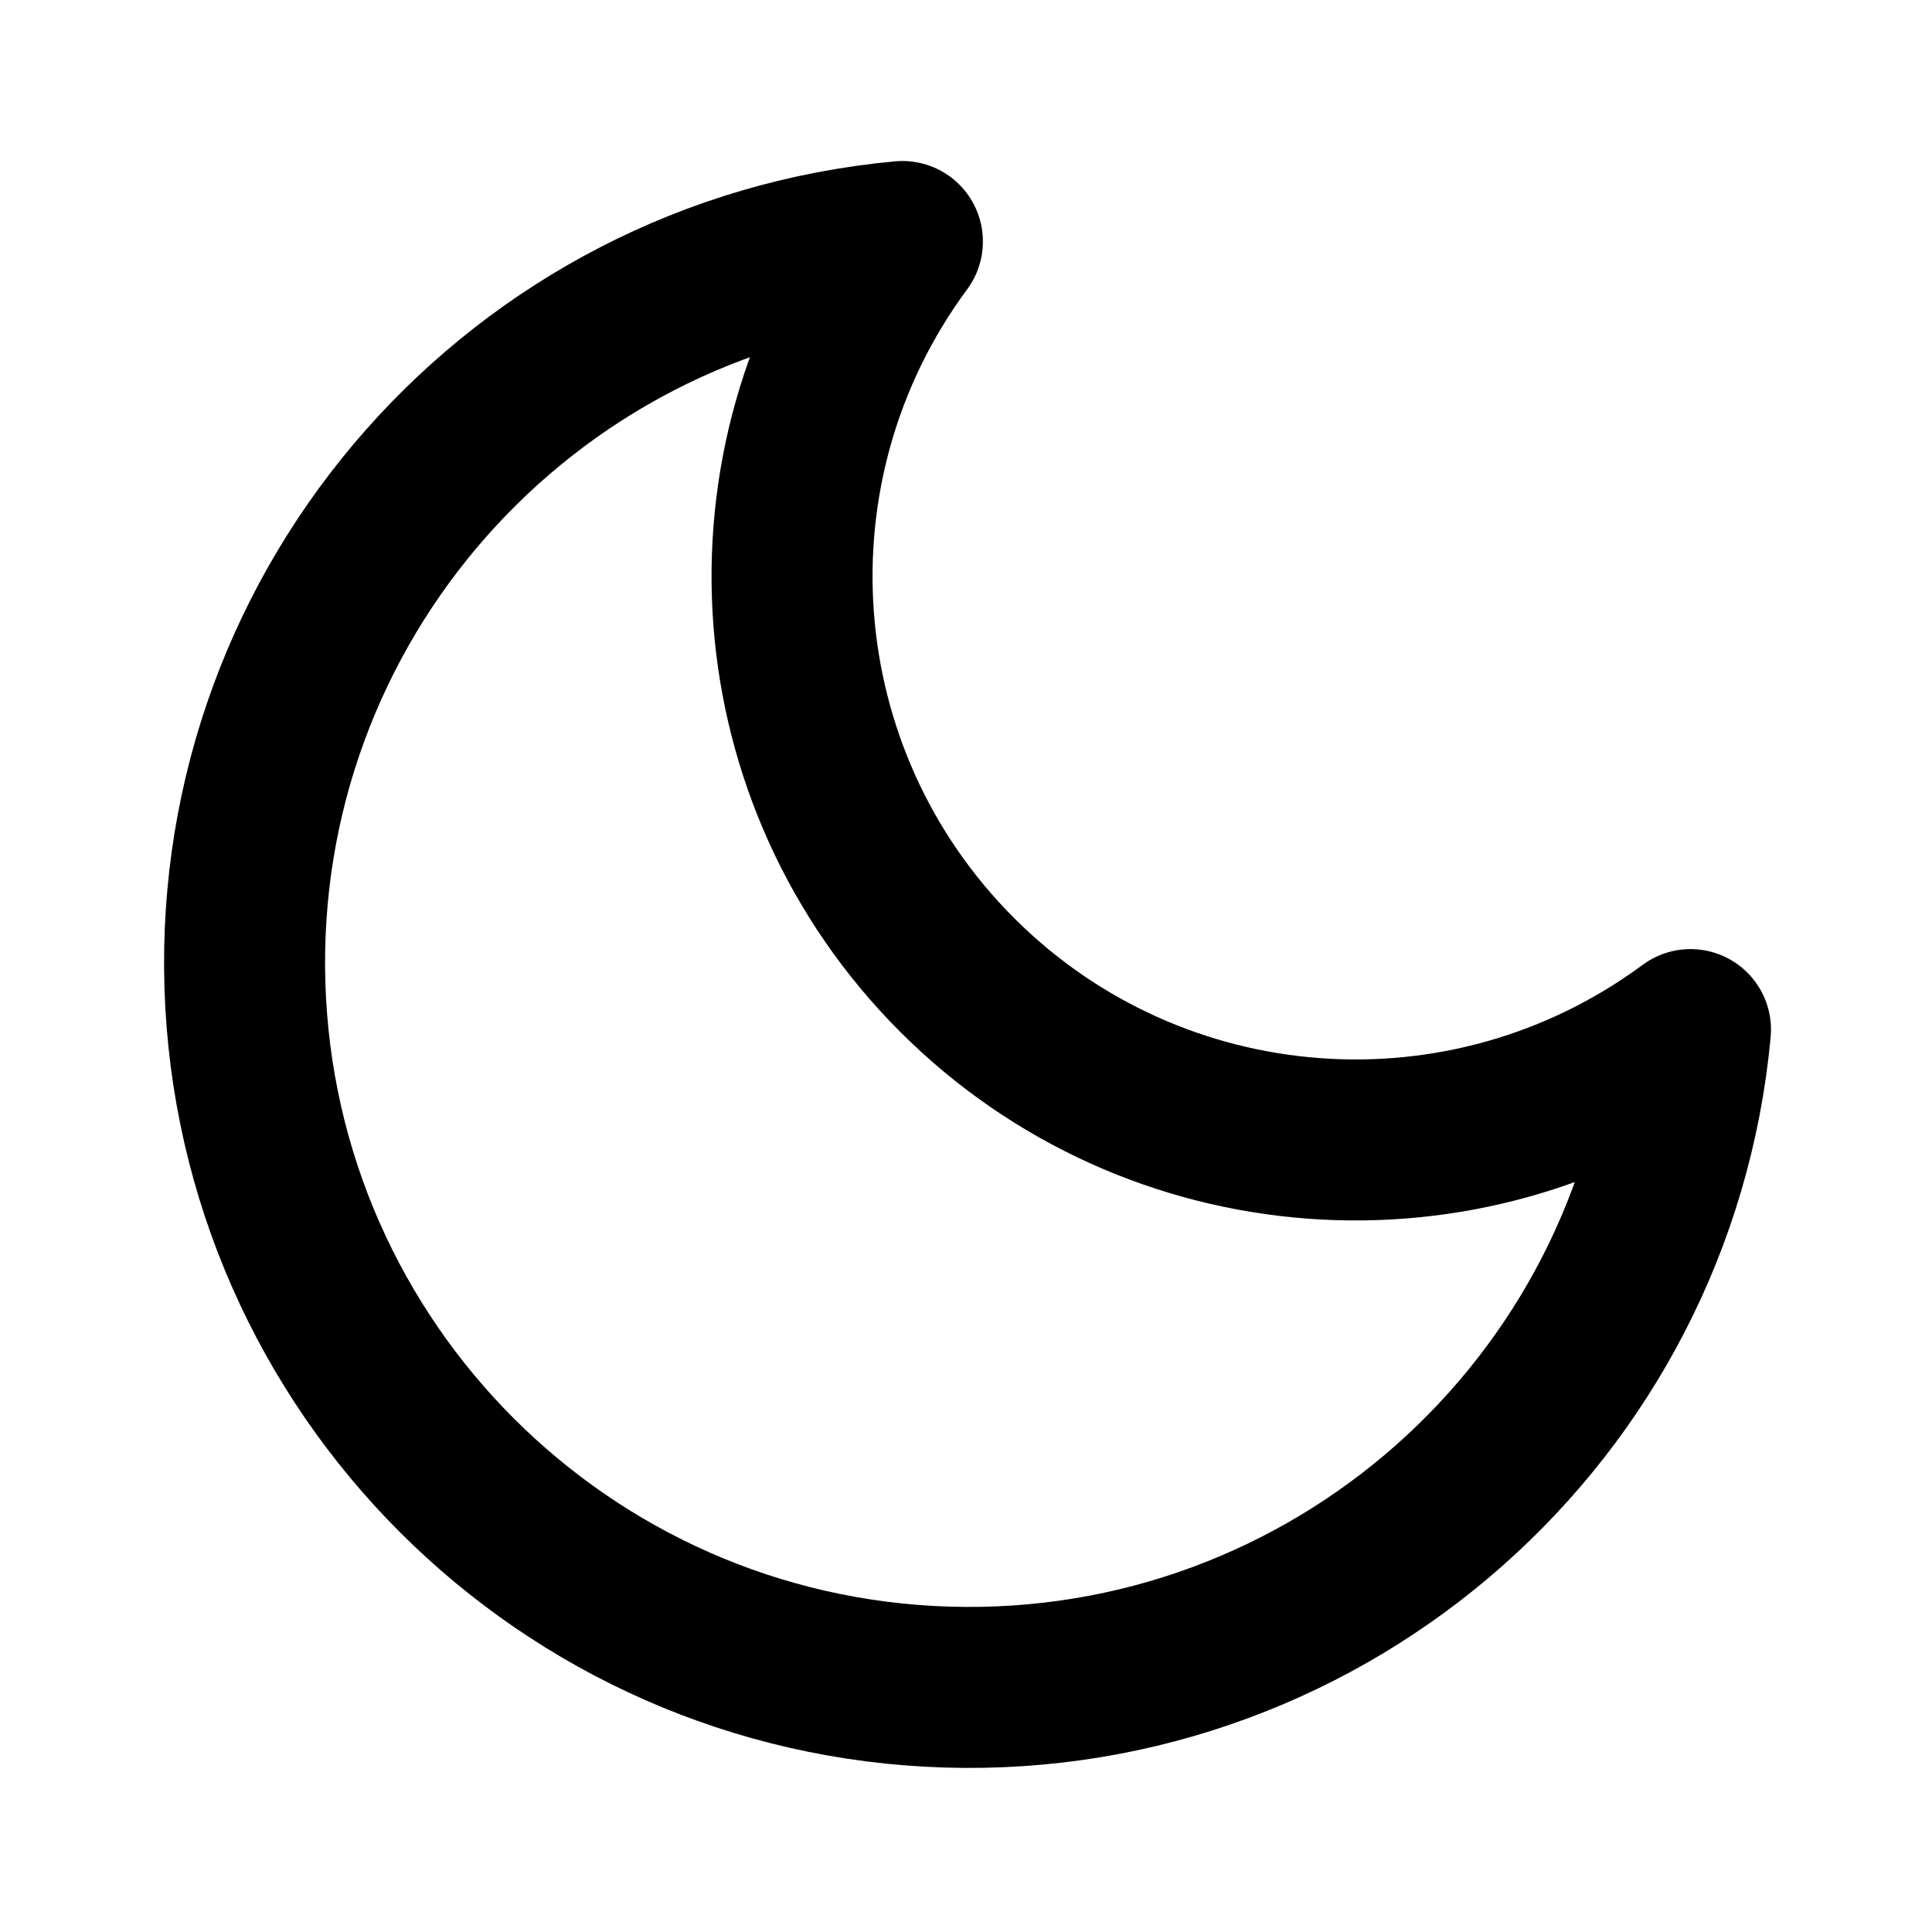
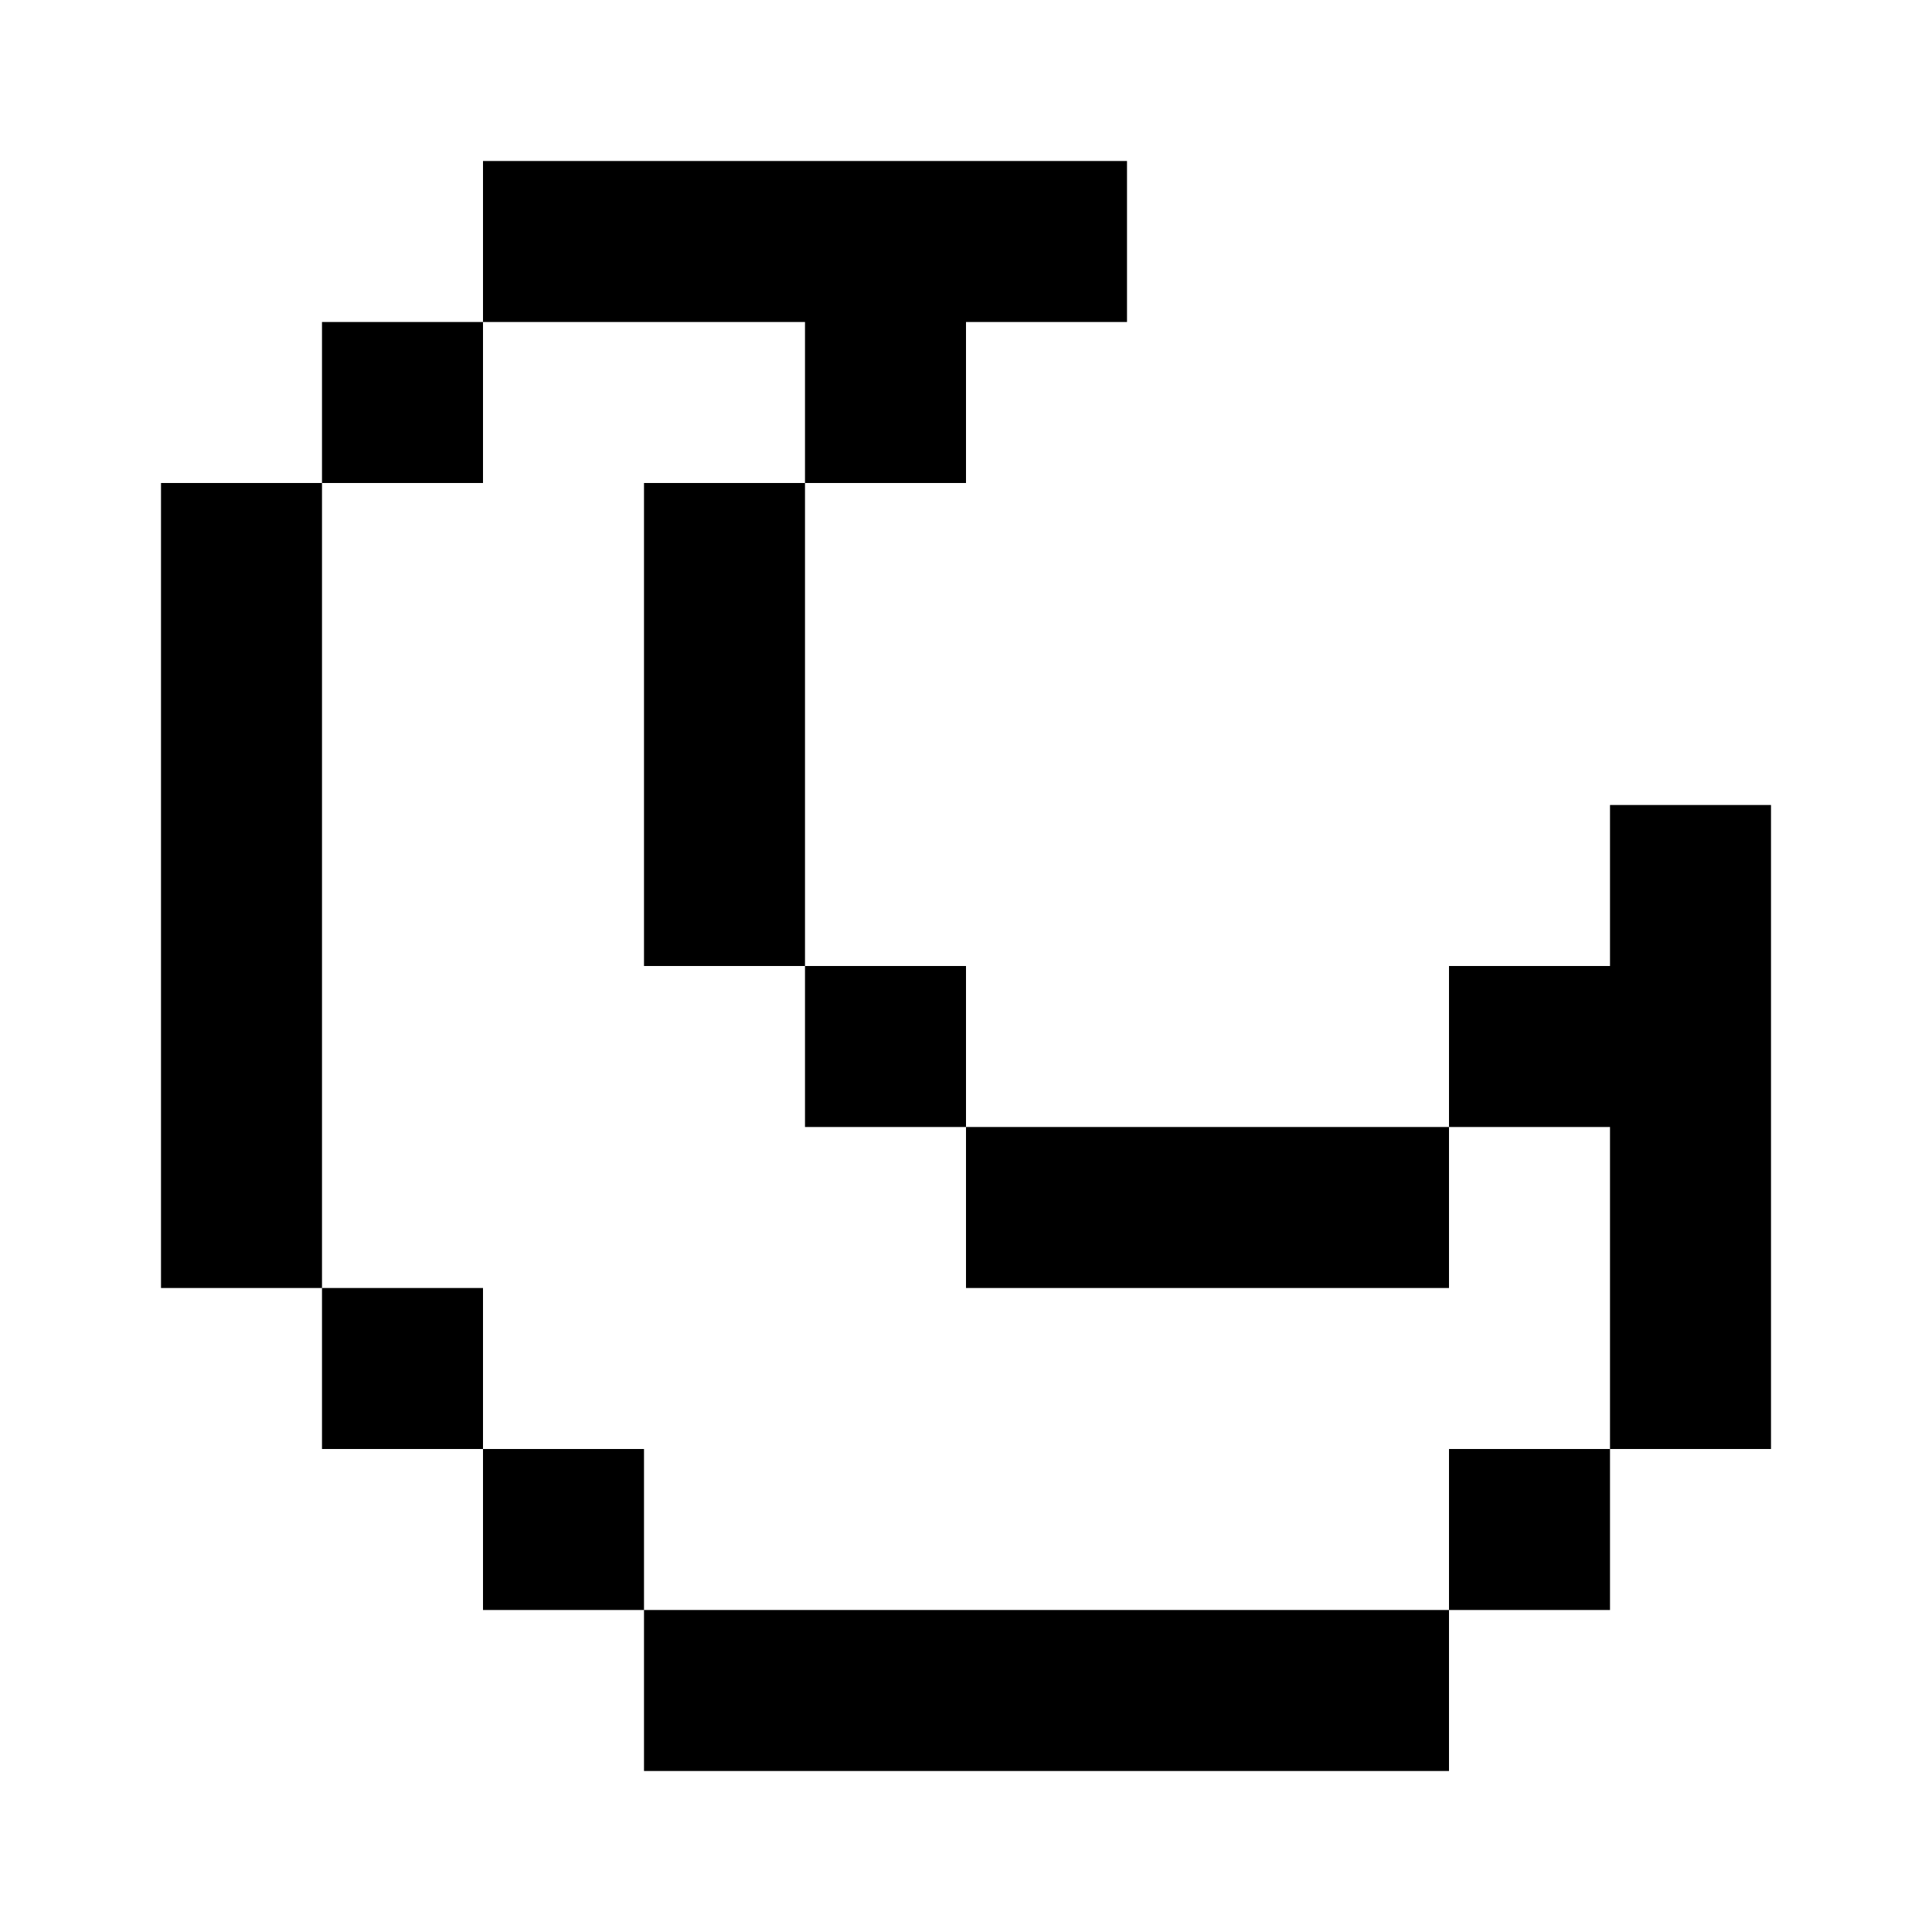
- <svg xmlns="http://www.w3.org/2000/svg" width="24" height="24" viewBox="0 0 24 24" fill="none" stroke="currentColor" stroke-width="2" stroke-linecap="round" stroke-linejoin="round" class="feather feather-moon">
-   <path d="M21 12.79A9 9 0 1 1 11.21 3 7 7 0 0 0 21 12.79z" />
+ <svg xmlns="http://www.w3.org/2000/svg" width="24" height="24" viewBox="0 0 24 24">
+   <path fill="currentColor" d="M6 2h8v2h-2v2h-2V4H6zM4 6V4h2v2zm0 10H2V6h2zm2 2H4v-2h2zm2 2H6v-2h2zm10 0v2H8v-2zm2-2v2h-2v-2zm-2-4h2v4h2v-8h-2v2h-2zm-6 0v2h6v-2zm-2-2h2v2h-2zm0 0V6H8v6z" />
</svg>
